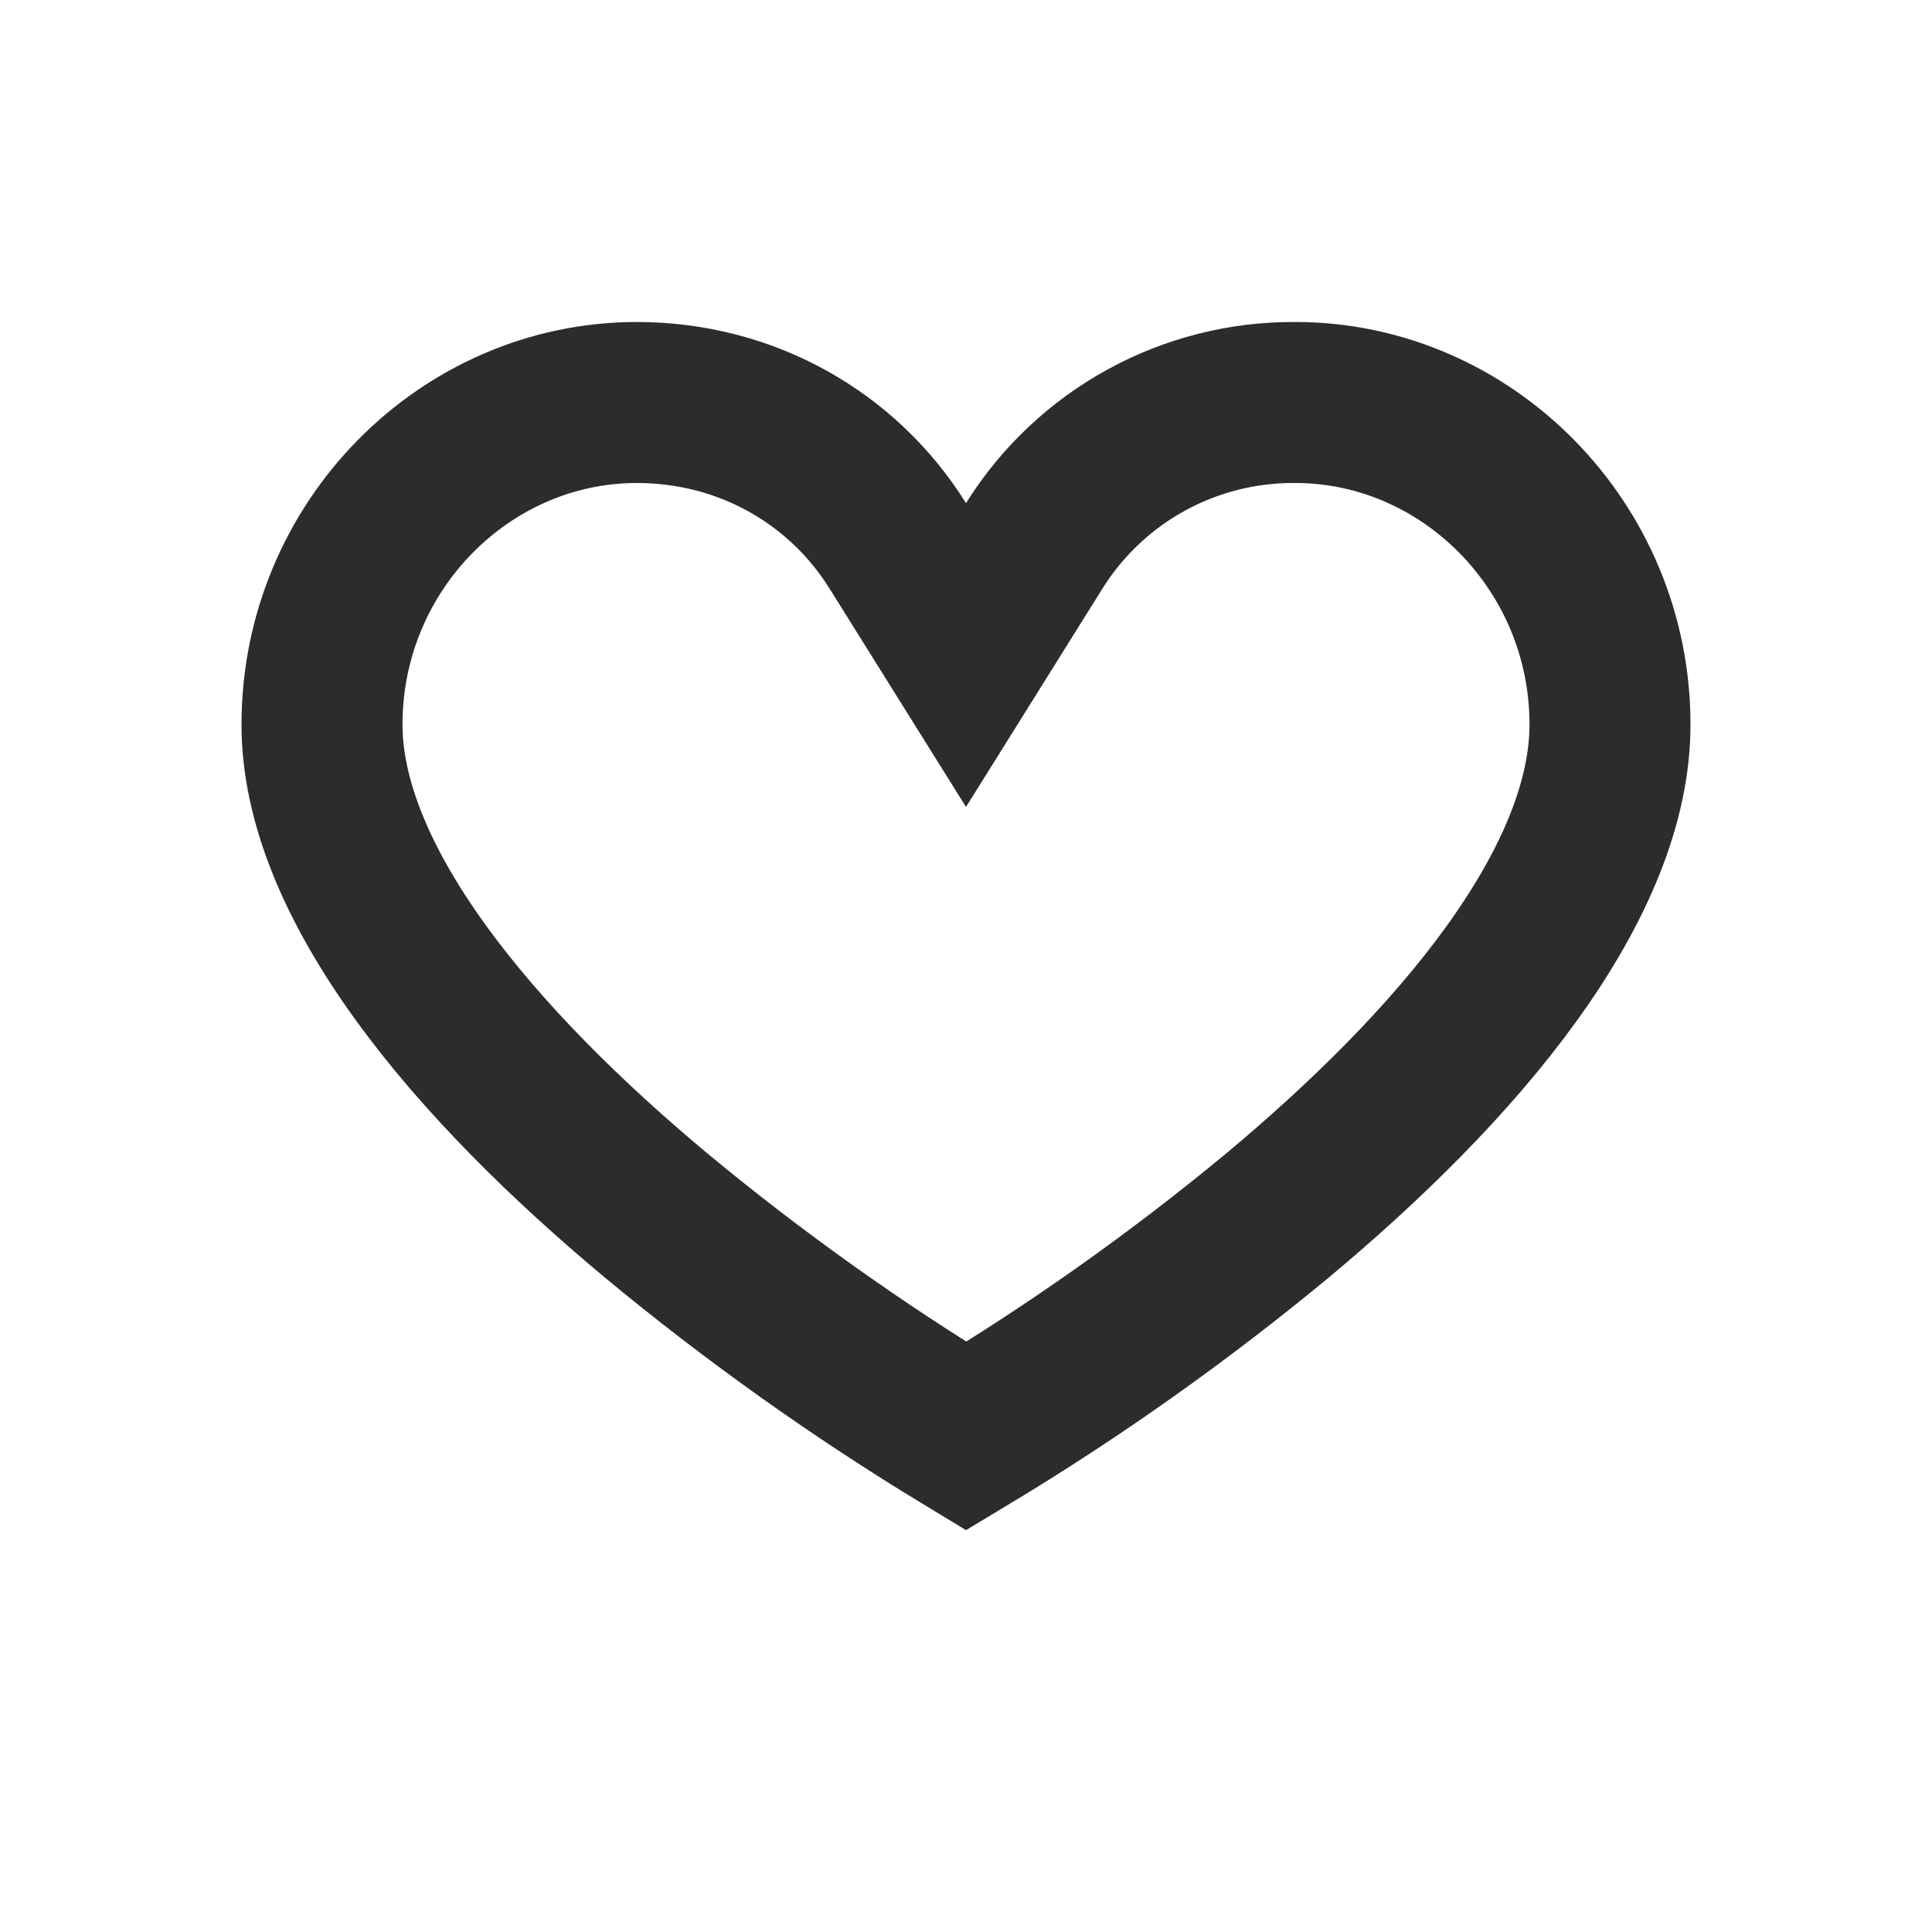
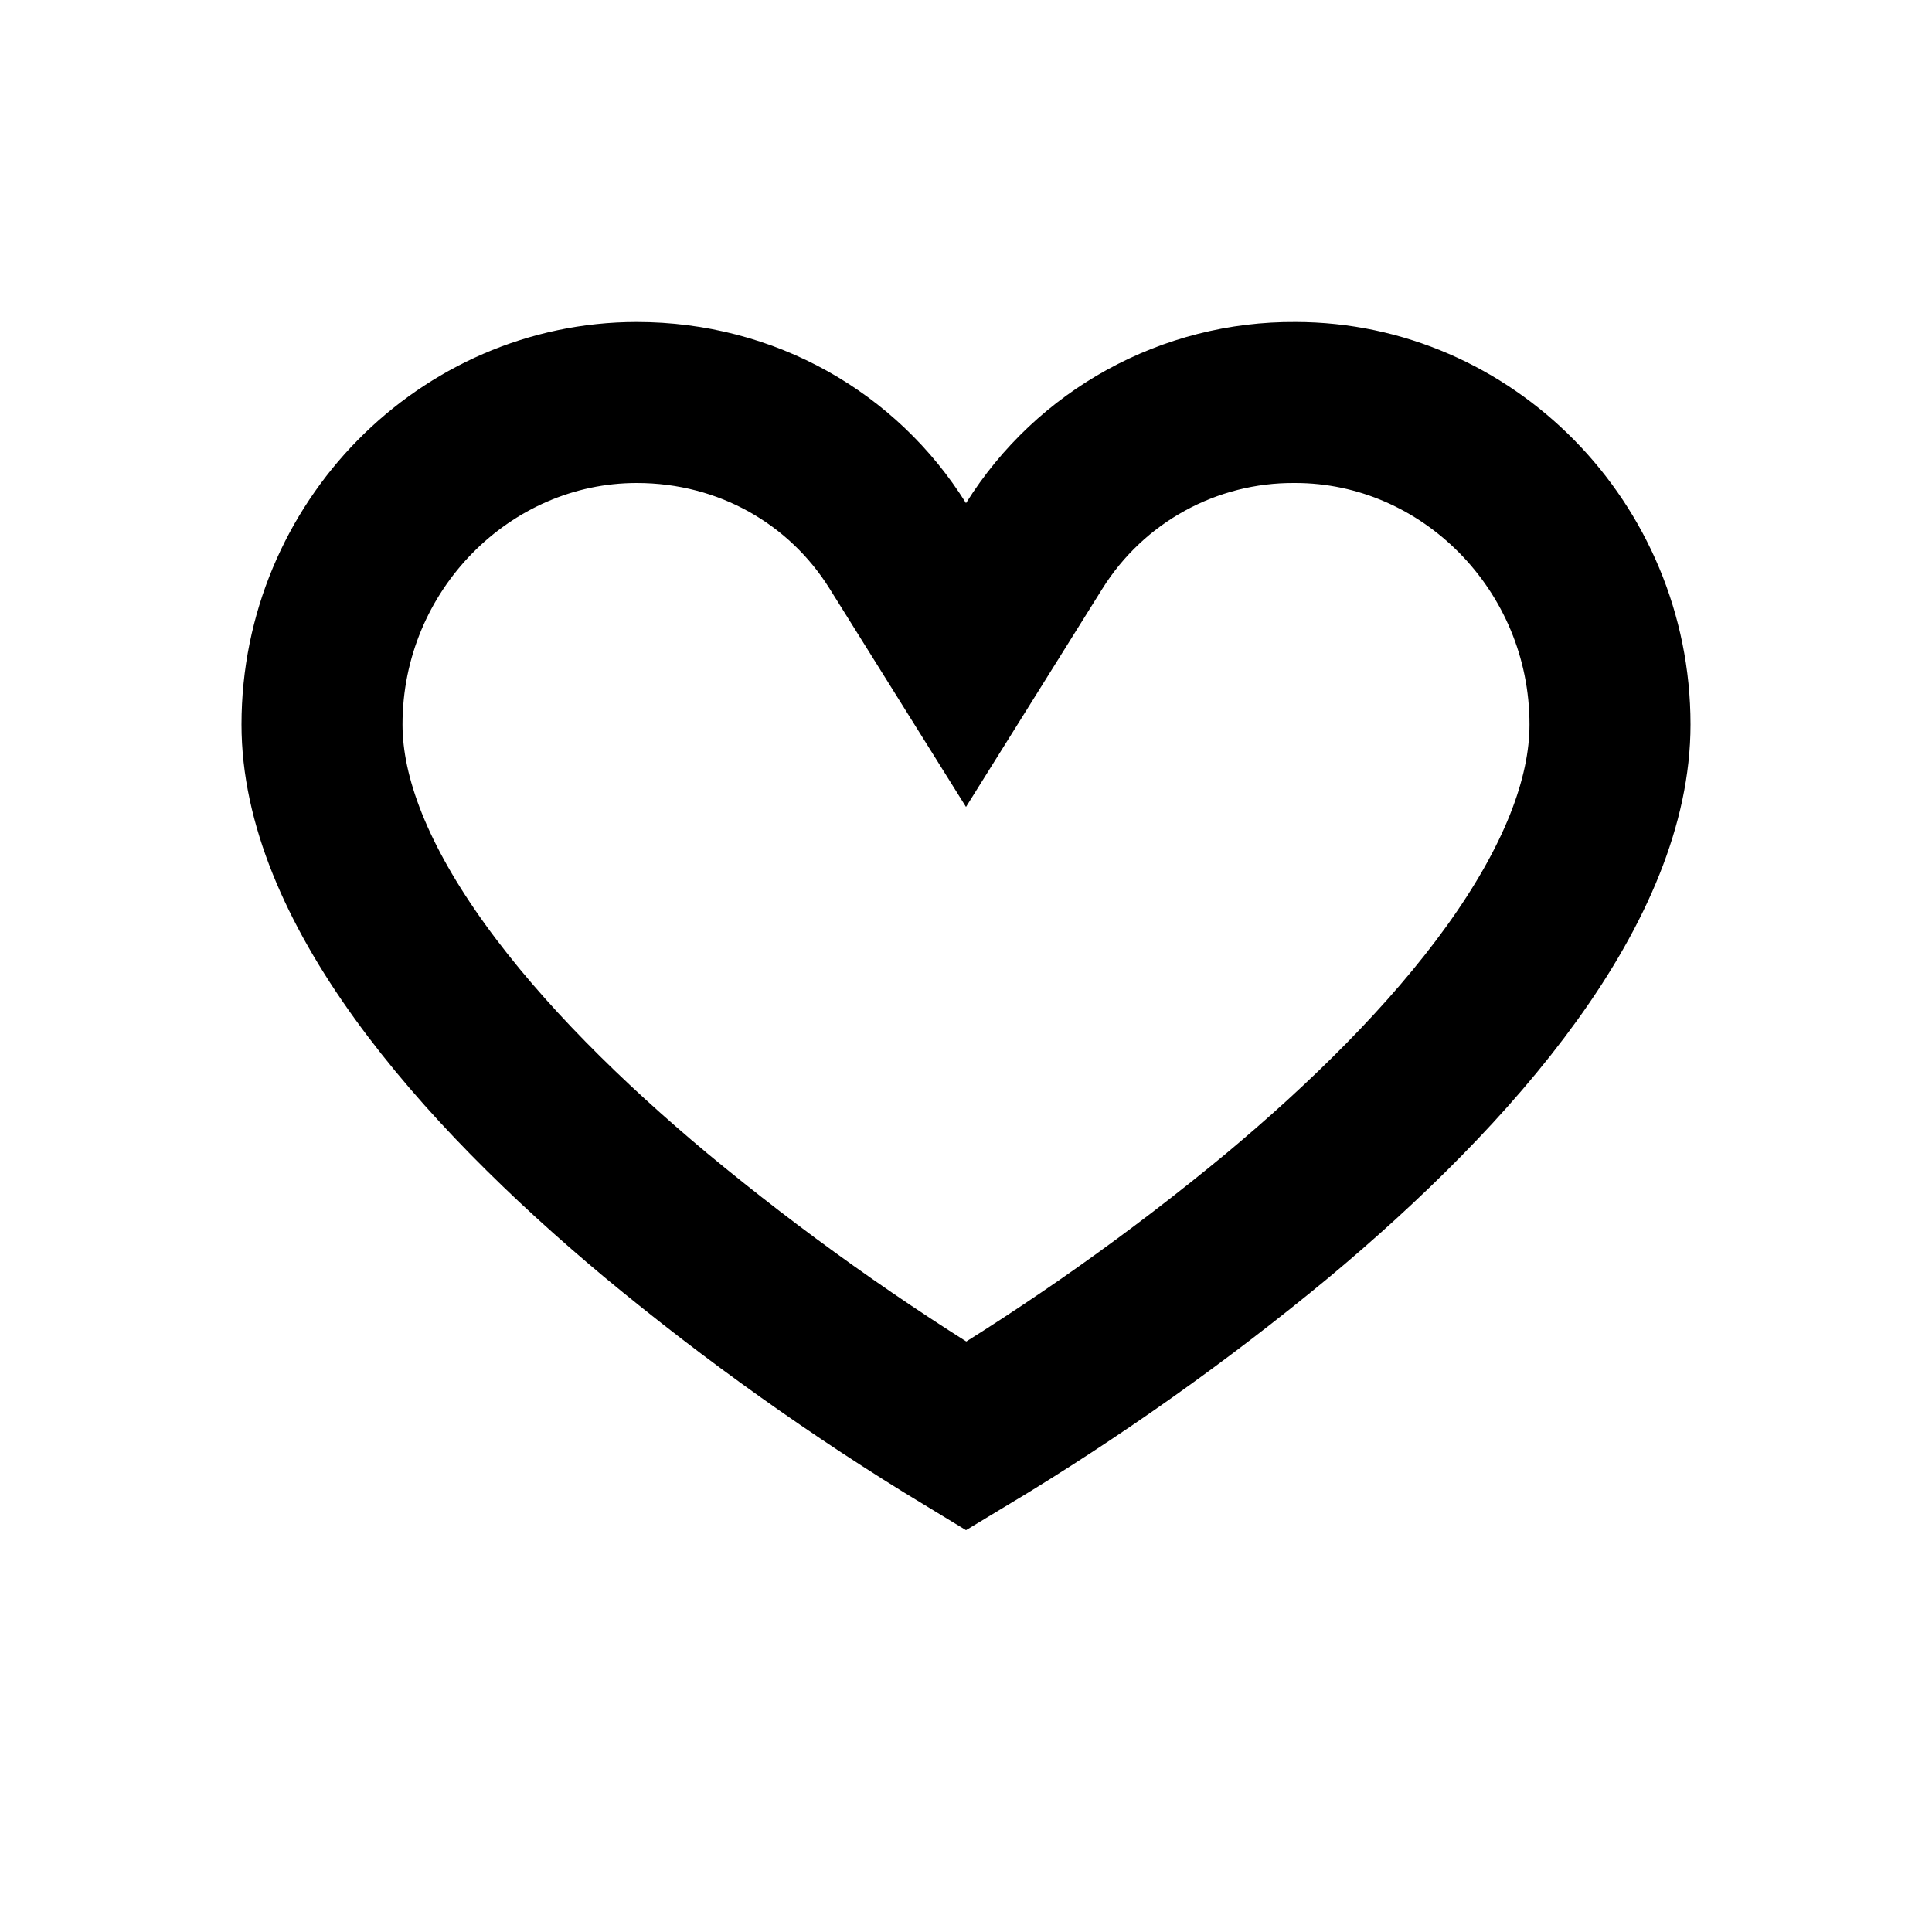
<svg xmlns="http://www.w3.org/2000/svg" width="24" height="24" fill="none">
-   <path d="M11.152 6.78 12 8.137l.848-1.357A3.791 3.791 0 0 1 16.091 5C18.22 5 20 6.785 20 9c0 .955-.435 2-1.218 3.088-.776 1.078-1.832 2.11-2.922 3.019a31.683 31.683 0 0 1-3.858 2.733 32.086 32.086 0 0 1-3.86-2.748c-1.091-.911-2.148-1.946-2.925-3.023C4.433 10.982 4 9.943 4 9c0-2.215 1.779-4 3.91-4 1.369 0 2.564.694 3.242 1.78Z" stroke="#2C2C2C" stroke-width="2" />
+   <path d="M11.152 6.78 12 8.137l.848-1.357A3.791 3.791 0 0 1 16.091 5C18.22 5 20 6.785 20 9c0 .955-.435 2-1.218 3.088-.776 1.078-1.832 2.11-2.922 3.019a31.683 31.683 0 0 1-3.858 2.733 32.086 32.086 0 0 1-3.86-2.748c-1.091-.911-2.148-1.946-2.925-3.023C4.433 10.982 4 9.943 4 9c0-2.215 1.779-4 3.91-4 1.369 0 2.564.694 3.242 1.78Z" stroke="currentColor" stroke-width="2" />
</svg>
